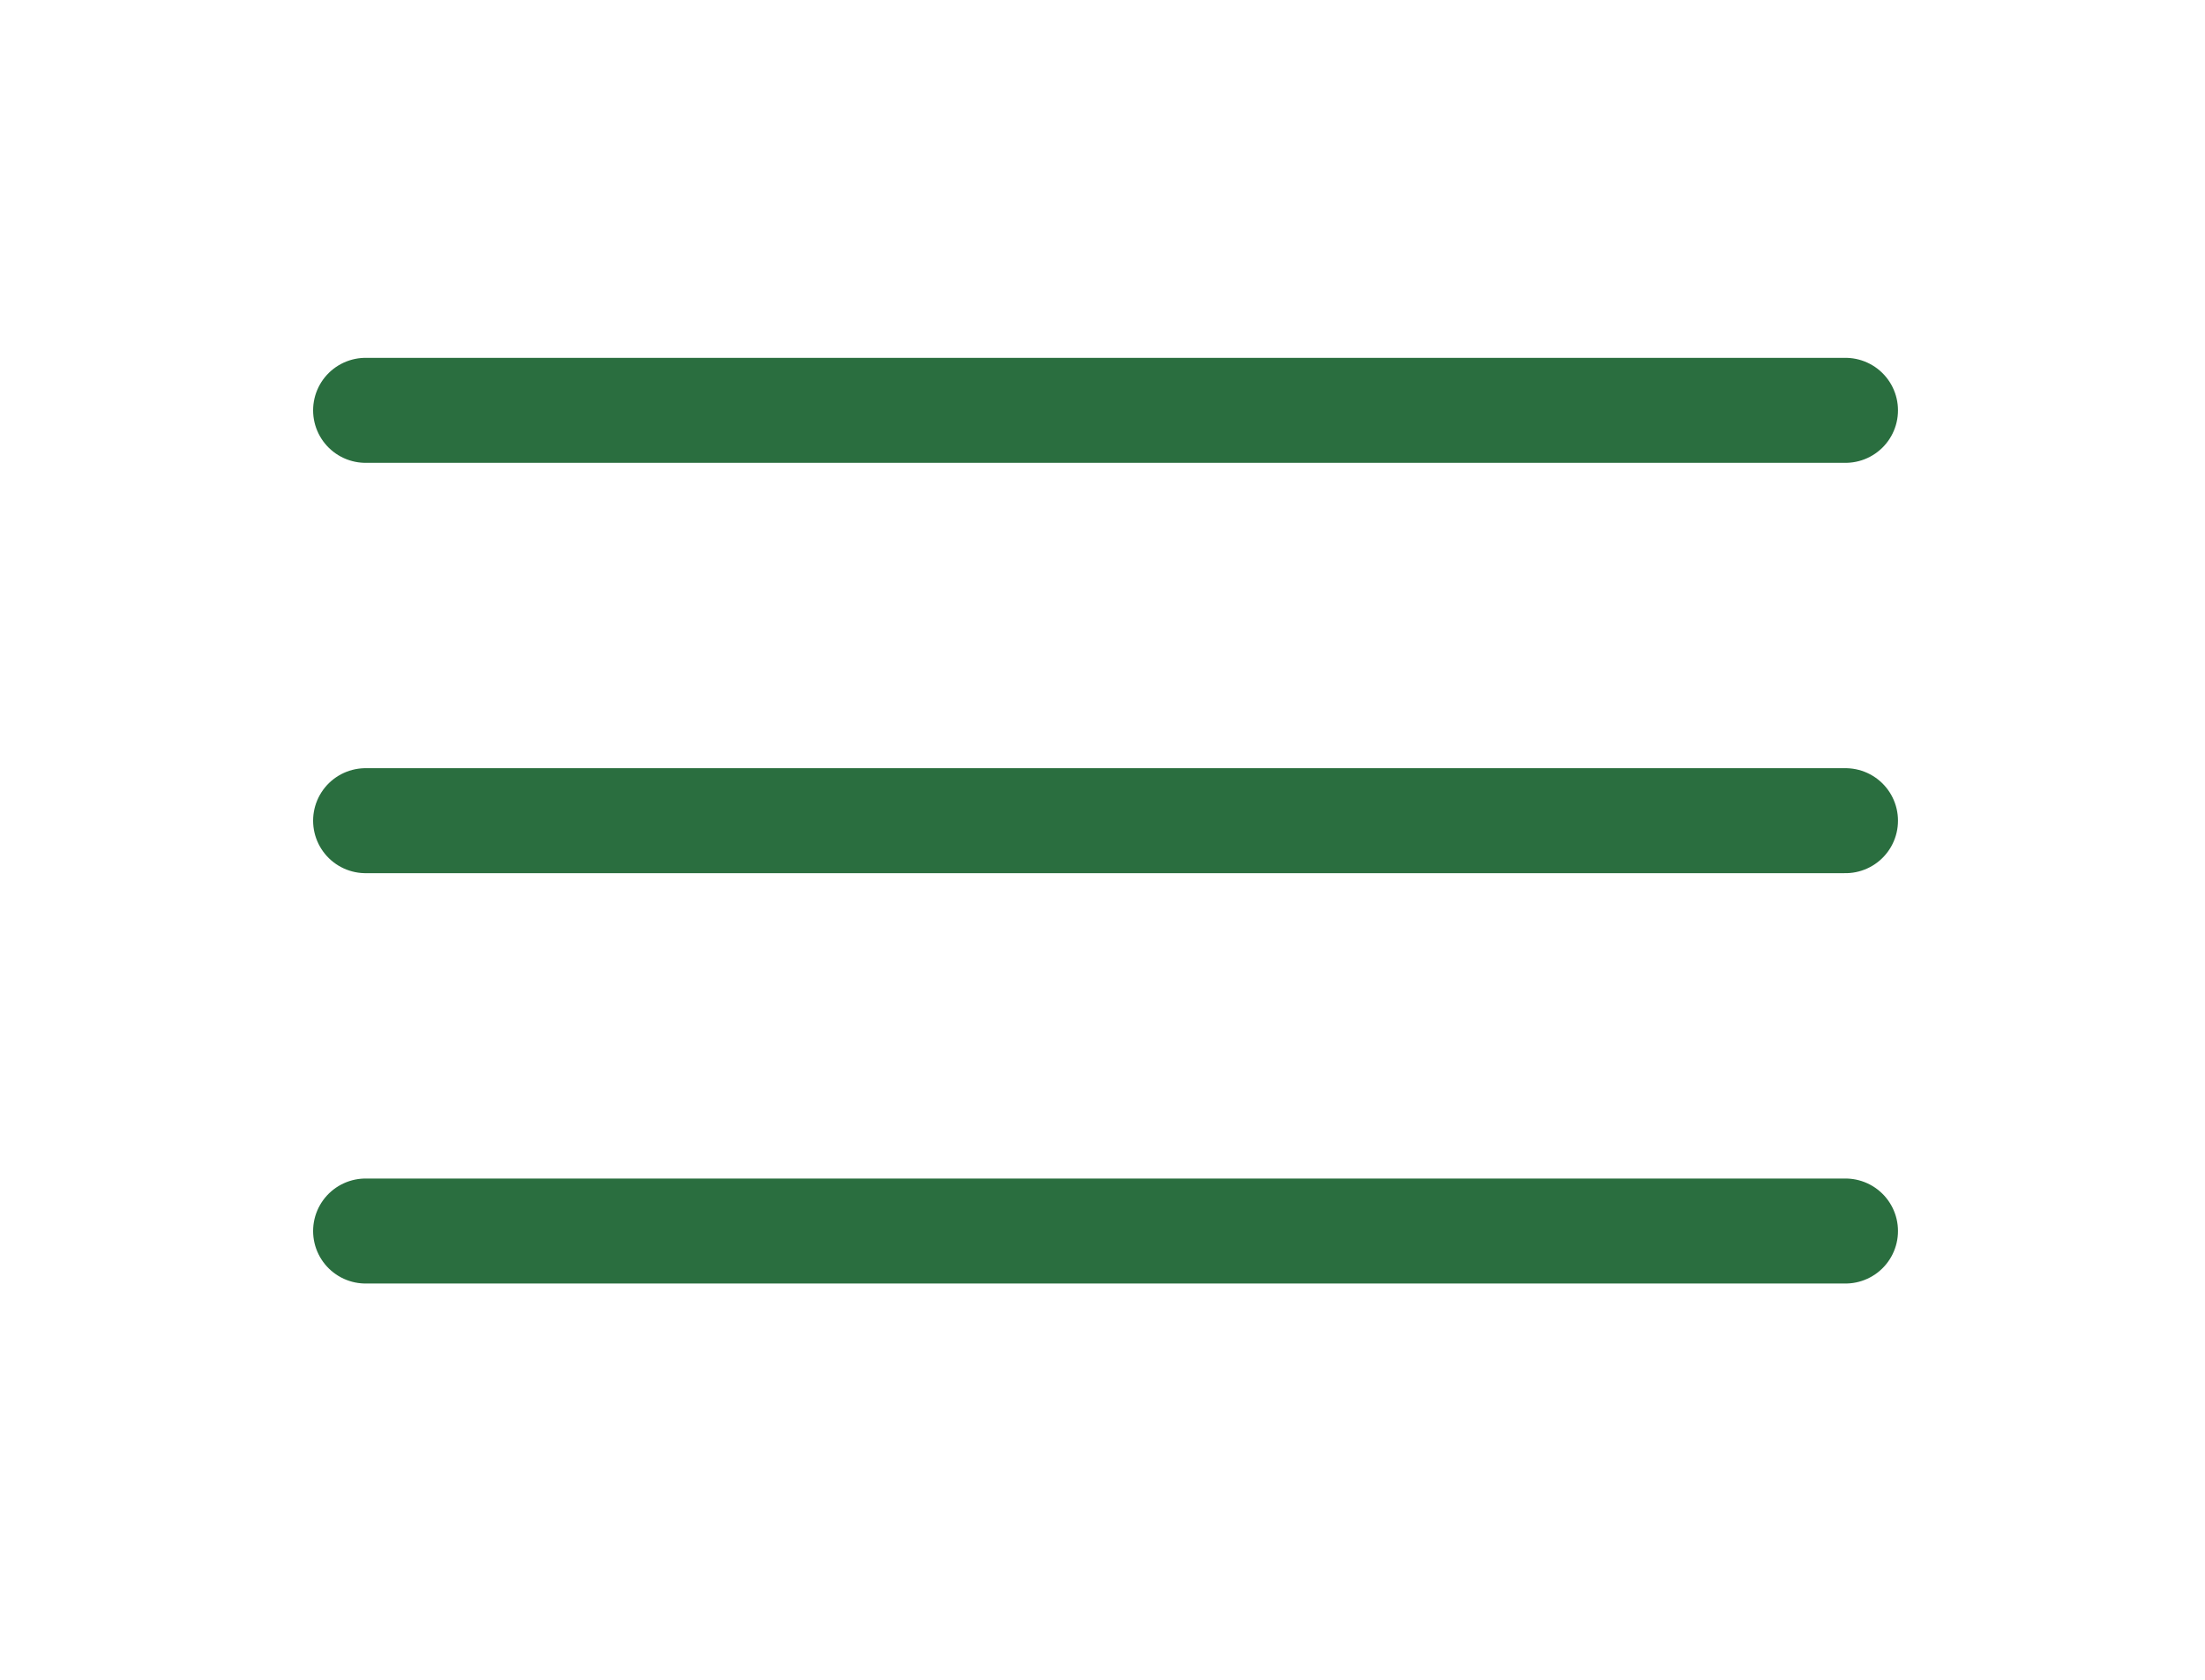
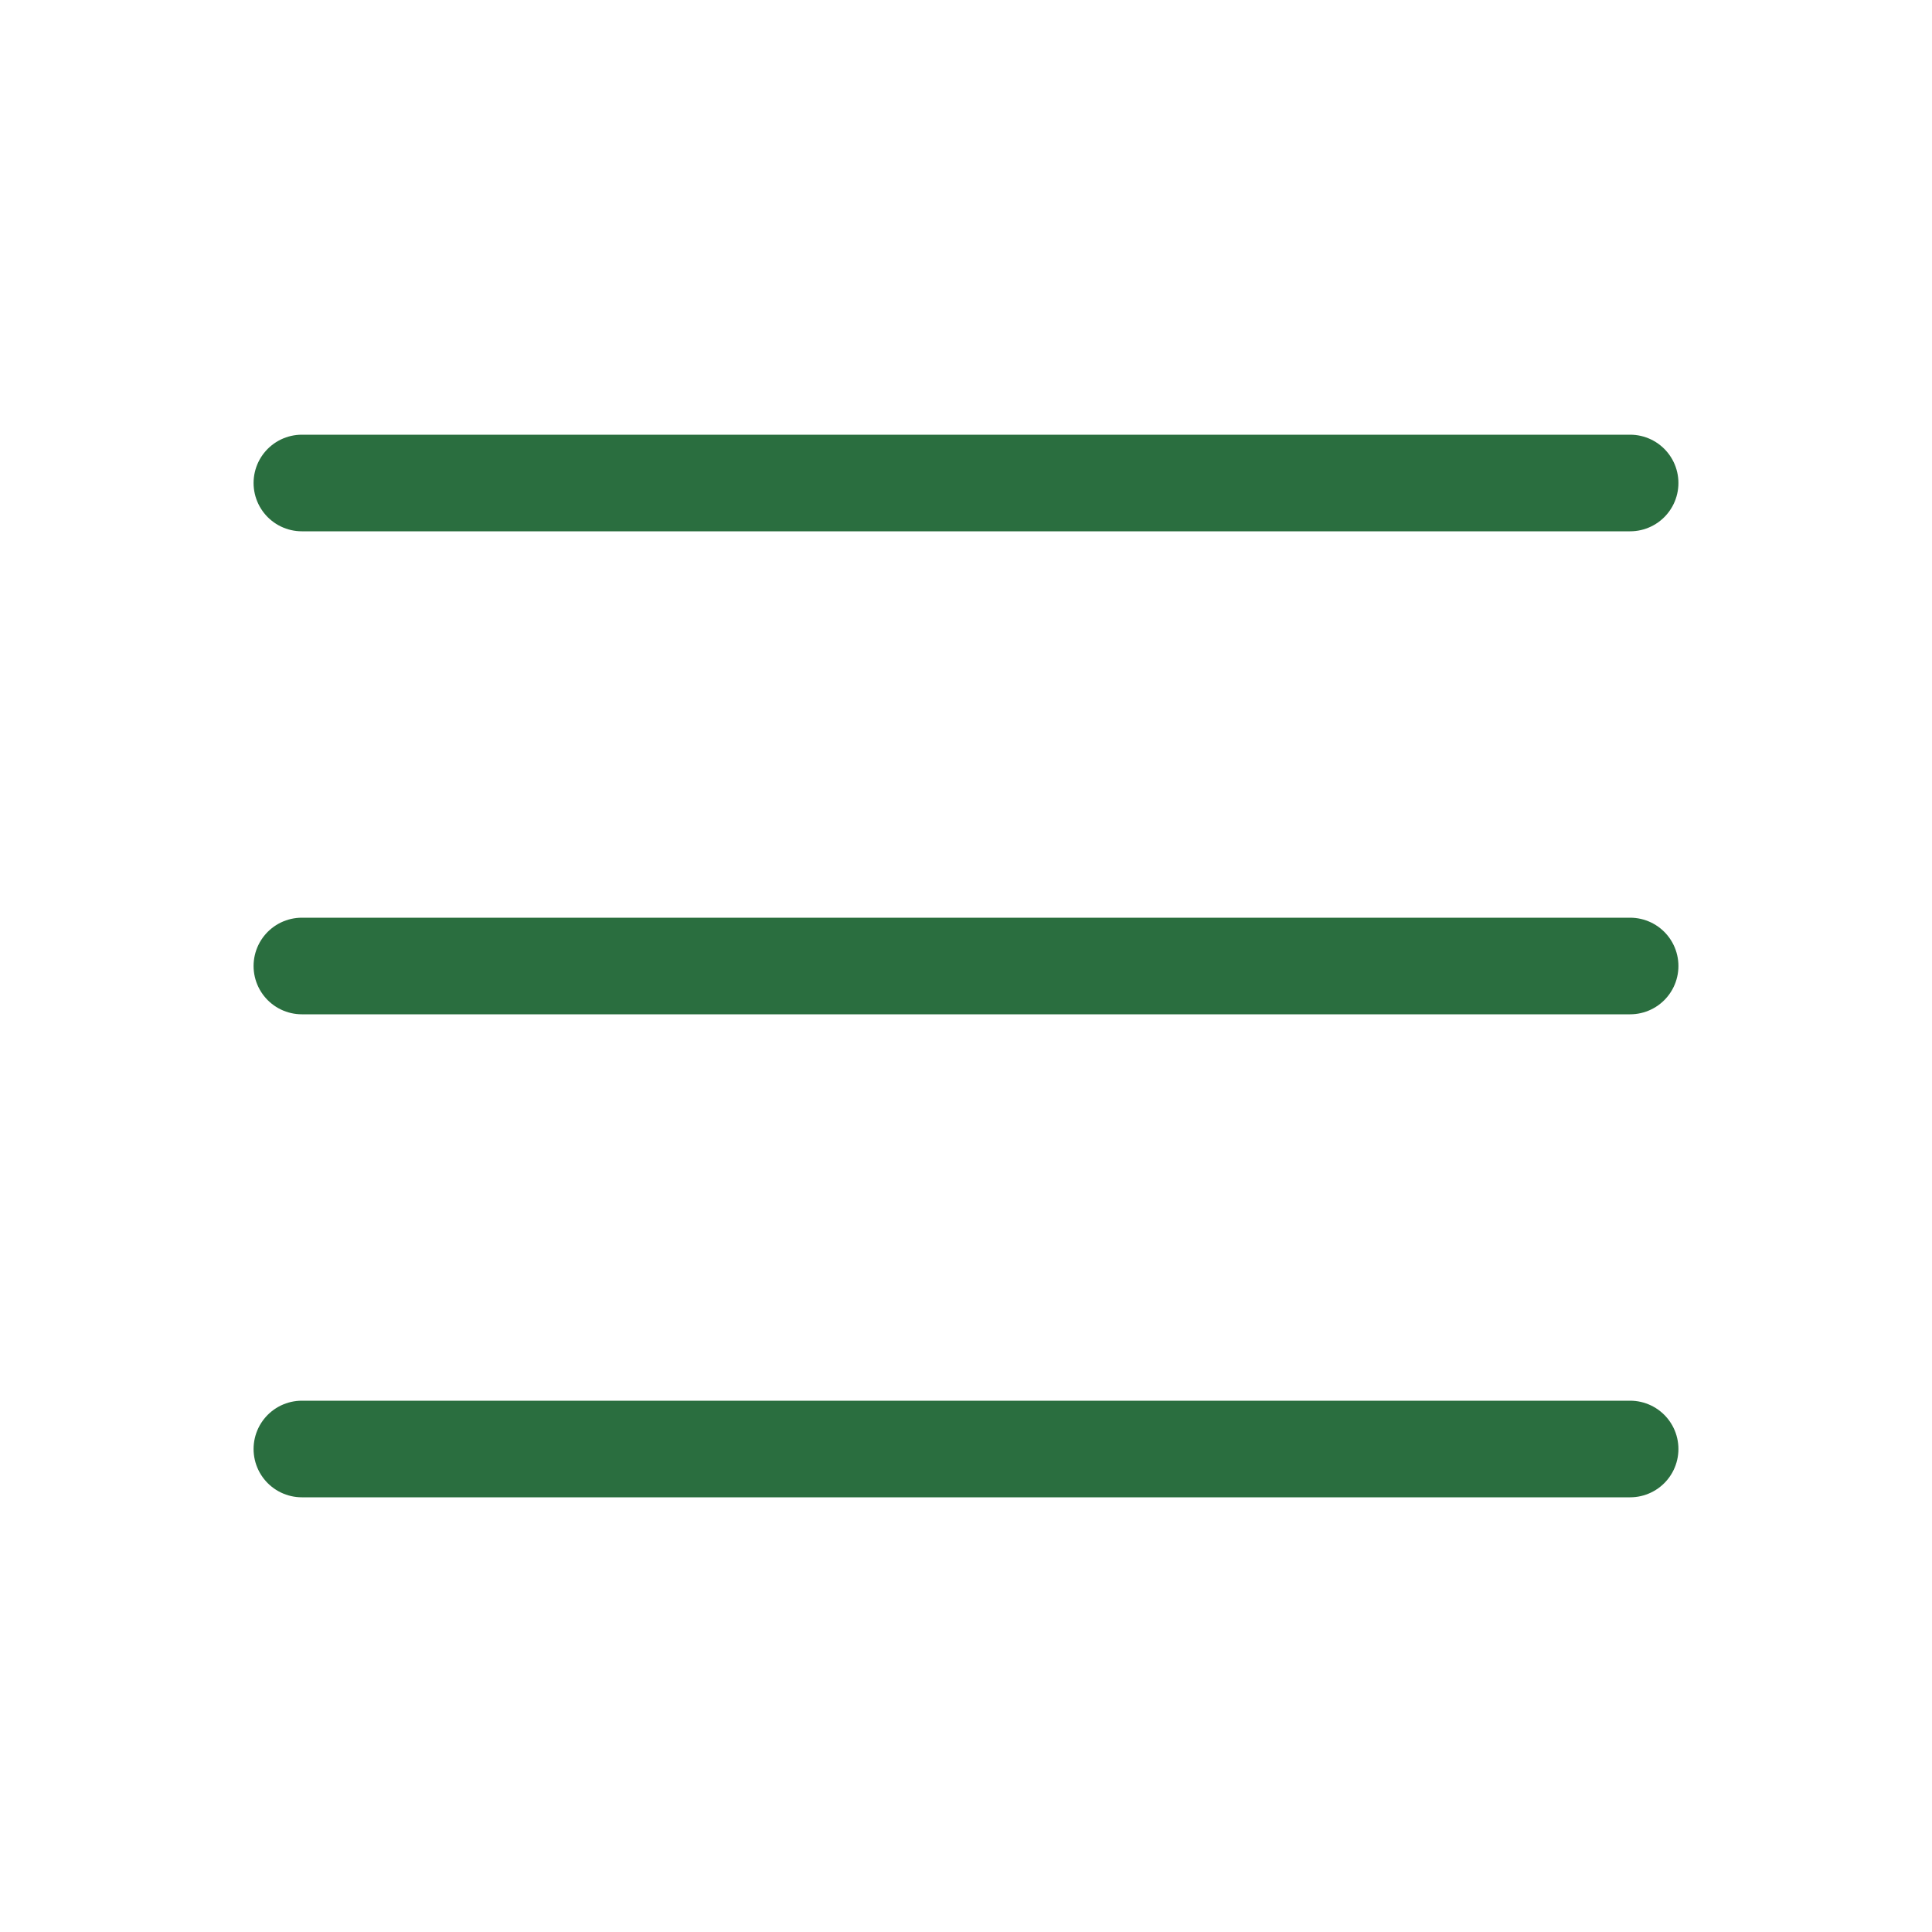
- <svg xmlns="http://www.w3.org/2000/svg" width="42" height="32" viewBox="0 0 42 32" fill="none">
-   <path d="M6.964 15.634H35.152" stroke="#2A6E3F" stroke-width="2" stroke-linecap="round" stroke-linejoin="round" />
-   <path d="M6.964 7.817H35.152" stroke="#2A6E3F" stroke-width="2" stroke-linecap="round" stroke-linejoin="round" />
-   <path d="M6.964 23.451H35.152" stroke="#2A6E3F" stroke-width="2" stroke-linecap="round" stroke-linejoin="round" />
+ <svg xmlns="http://www.w3.org/2000/svg" width="40" height="40" viewBox="0 0 40 40" fill="none">
+   <path d="M6.25 20H33.75" stroke="#2A6E3F" stroke-width="2" stroke-linecap="round" stroke-linejoin="round" />
+   <path d="M6.25 10H33.75" stroke="#2A6E3F" stroke-width="2" stroke-linecap="round" stroke-linejoin="round" />
+   <path d="M6.25 30H33.75" stroke="#2A6E3F" stroke-width="2" stroke-linecap="round" stroke-linejoin="round" />
</svg>
